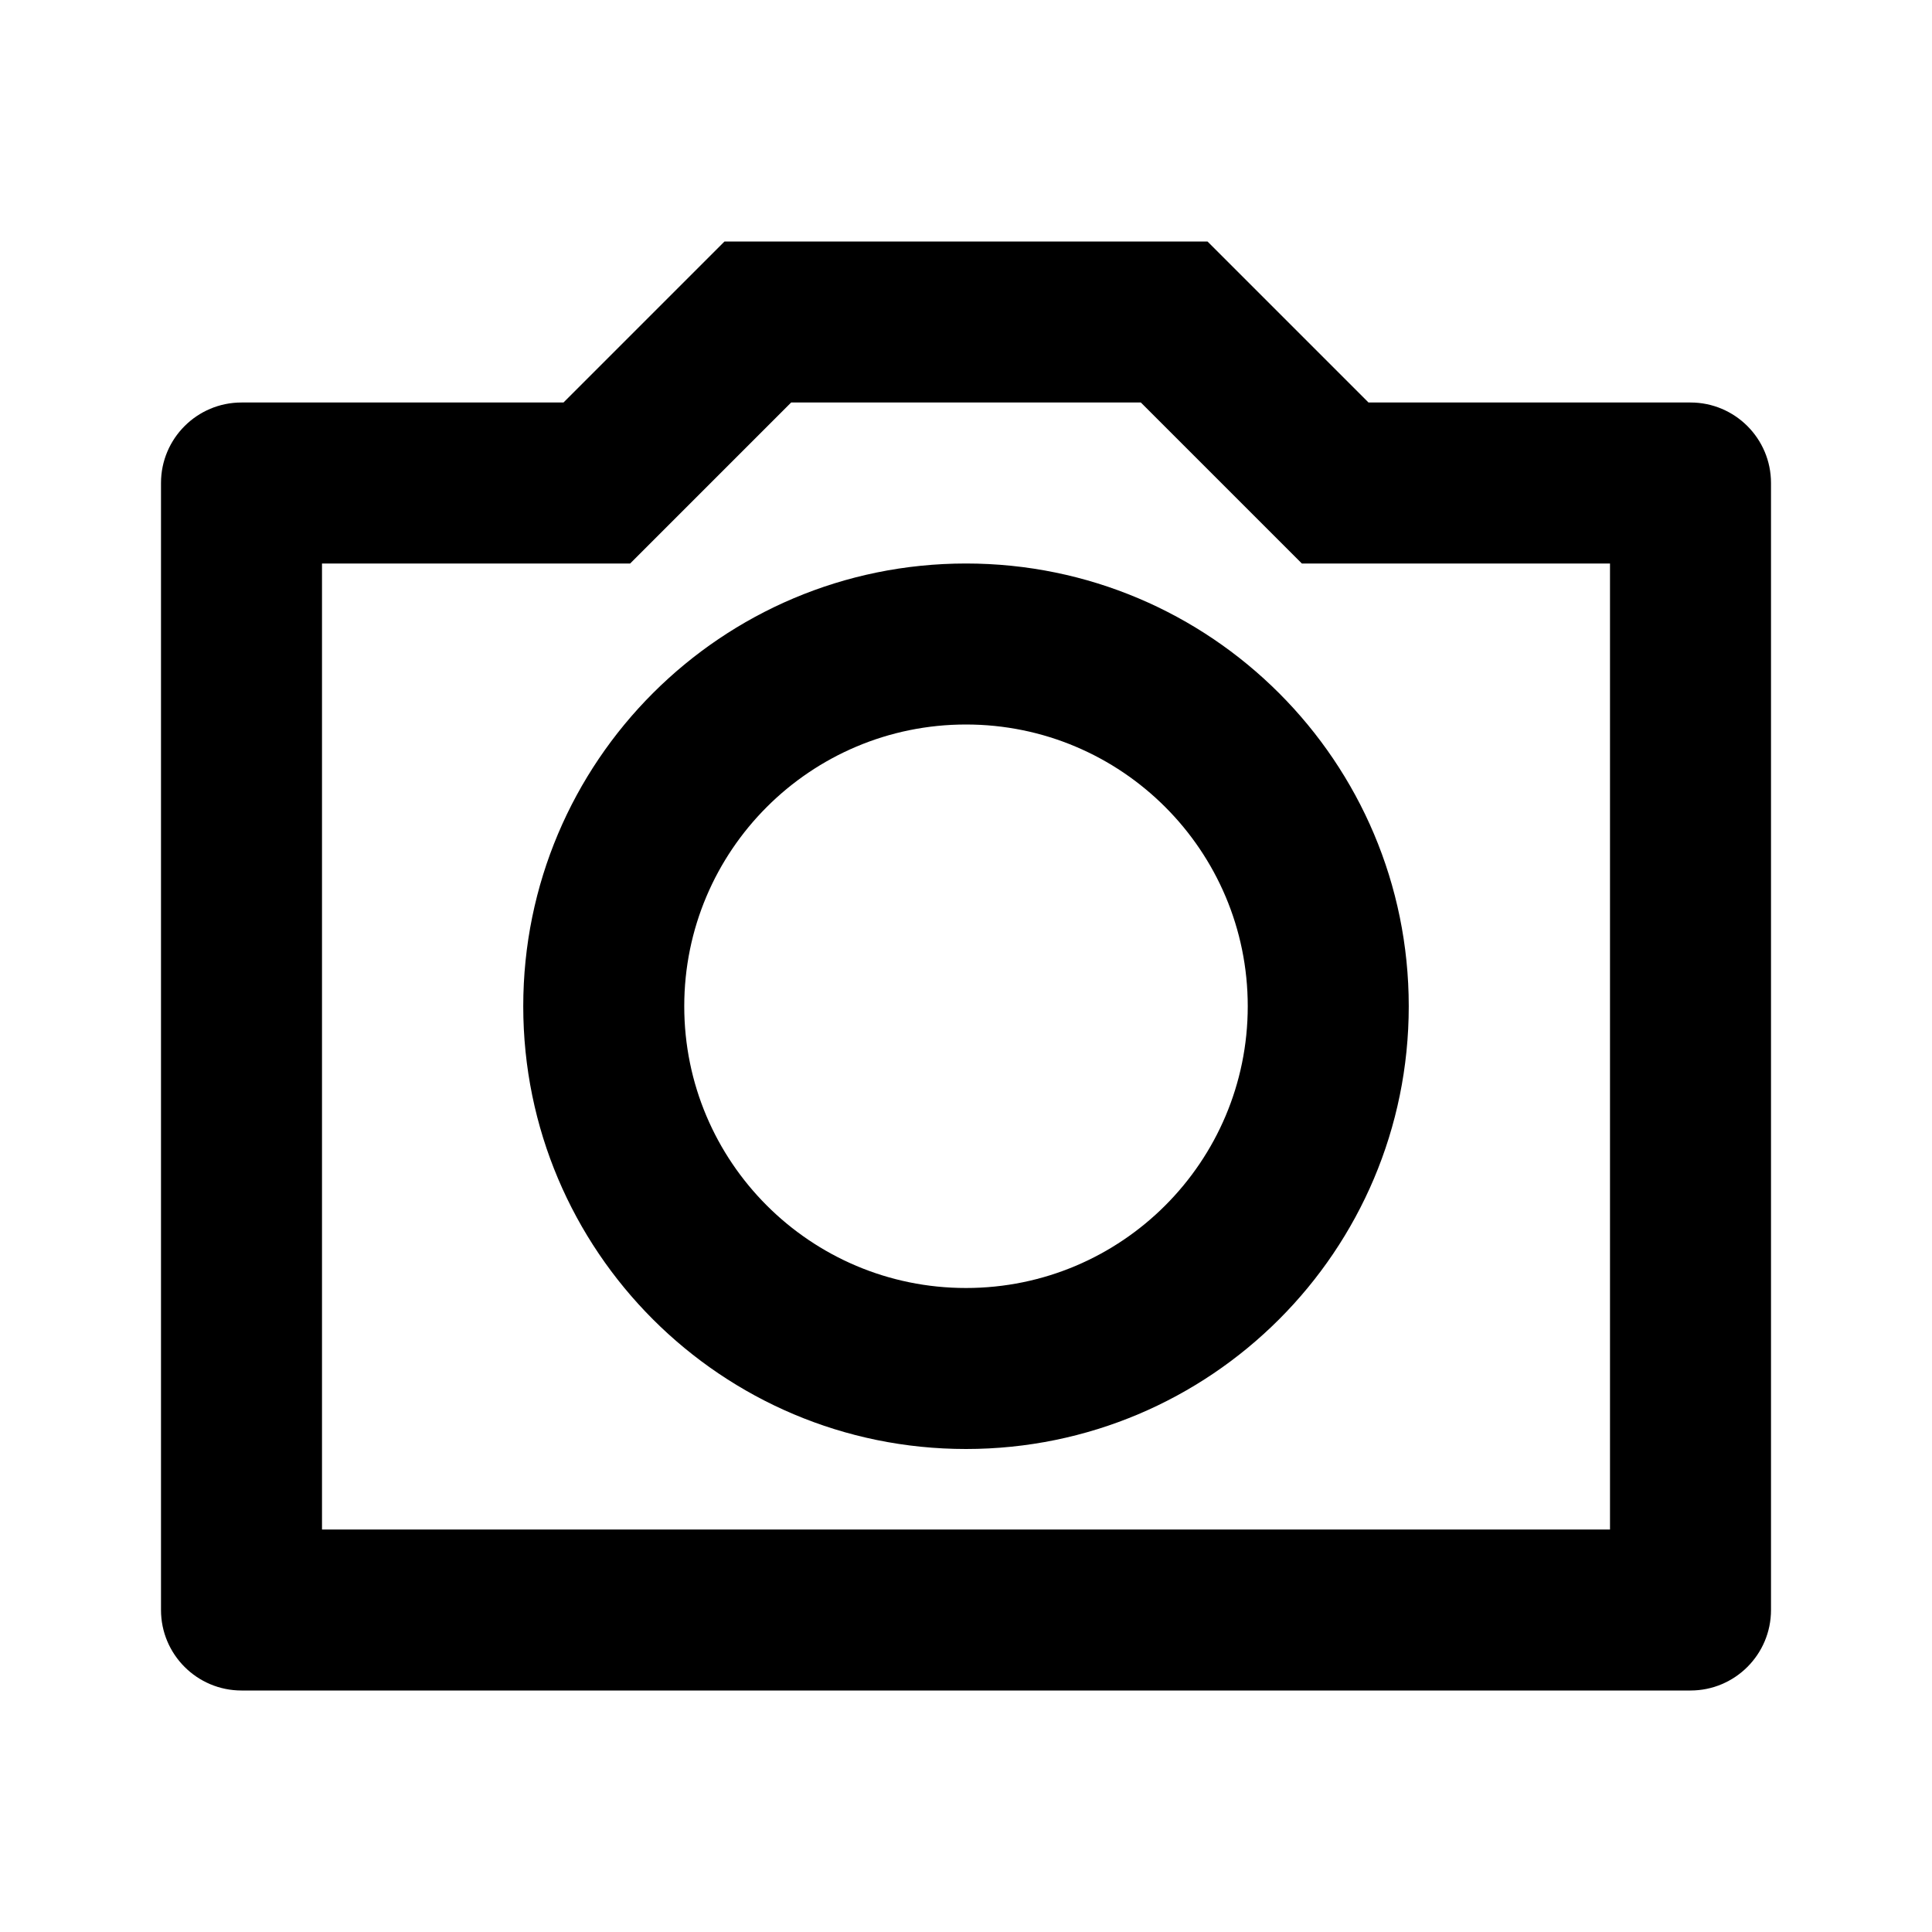
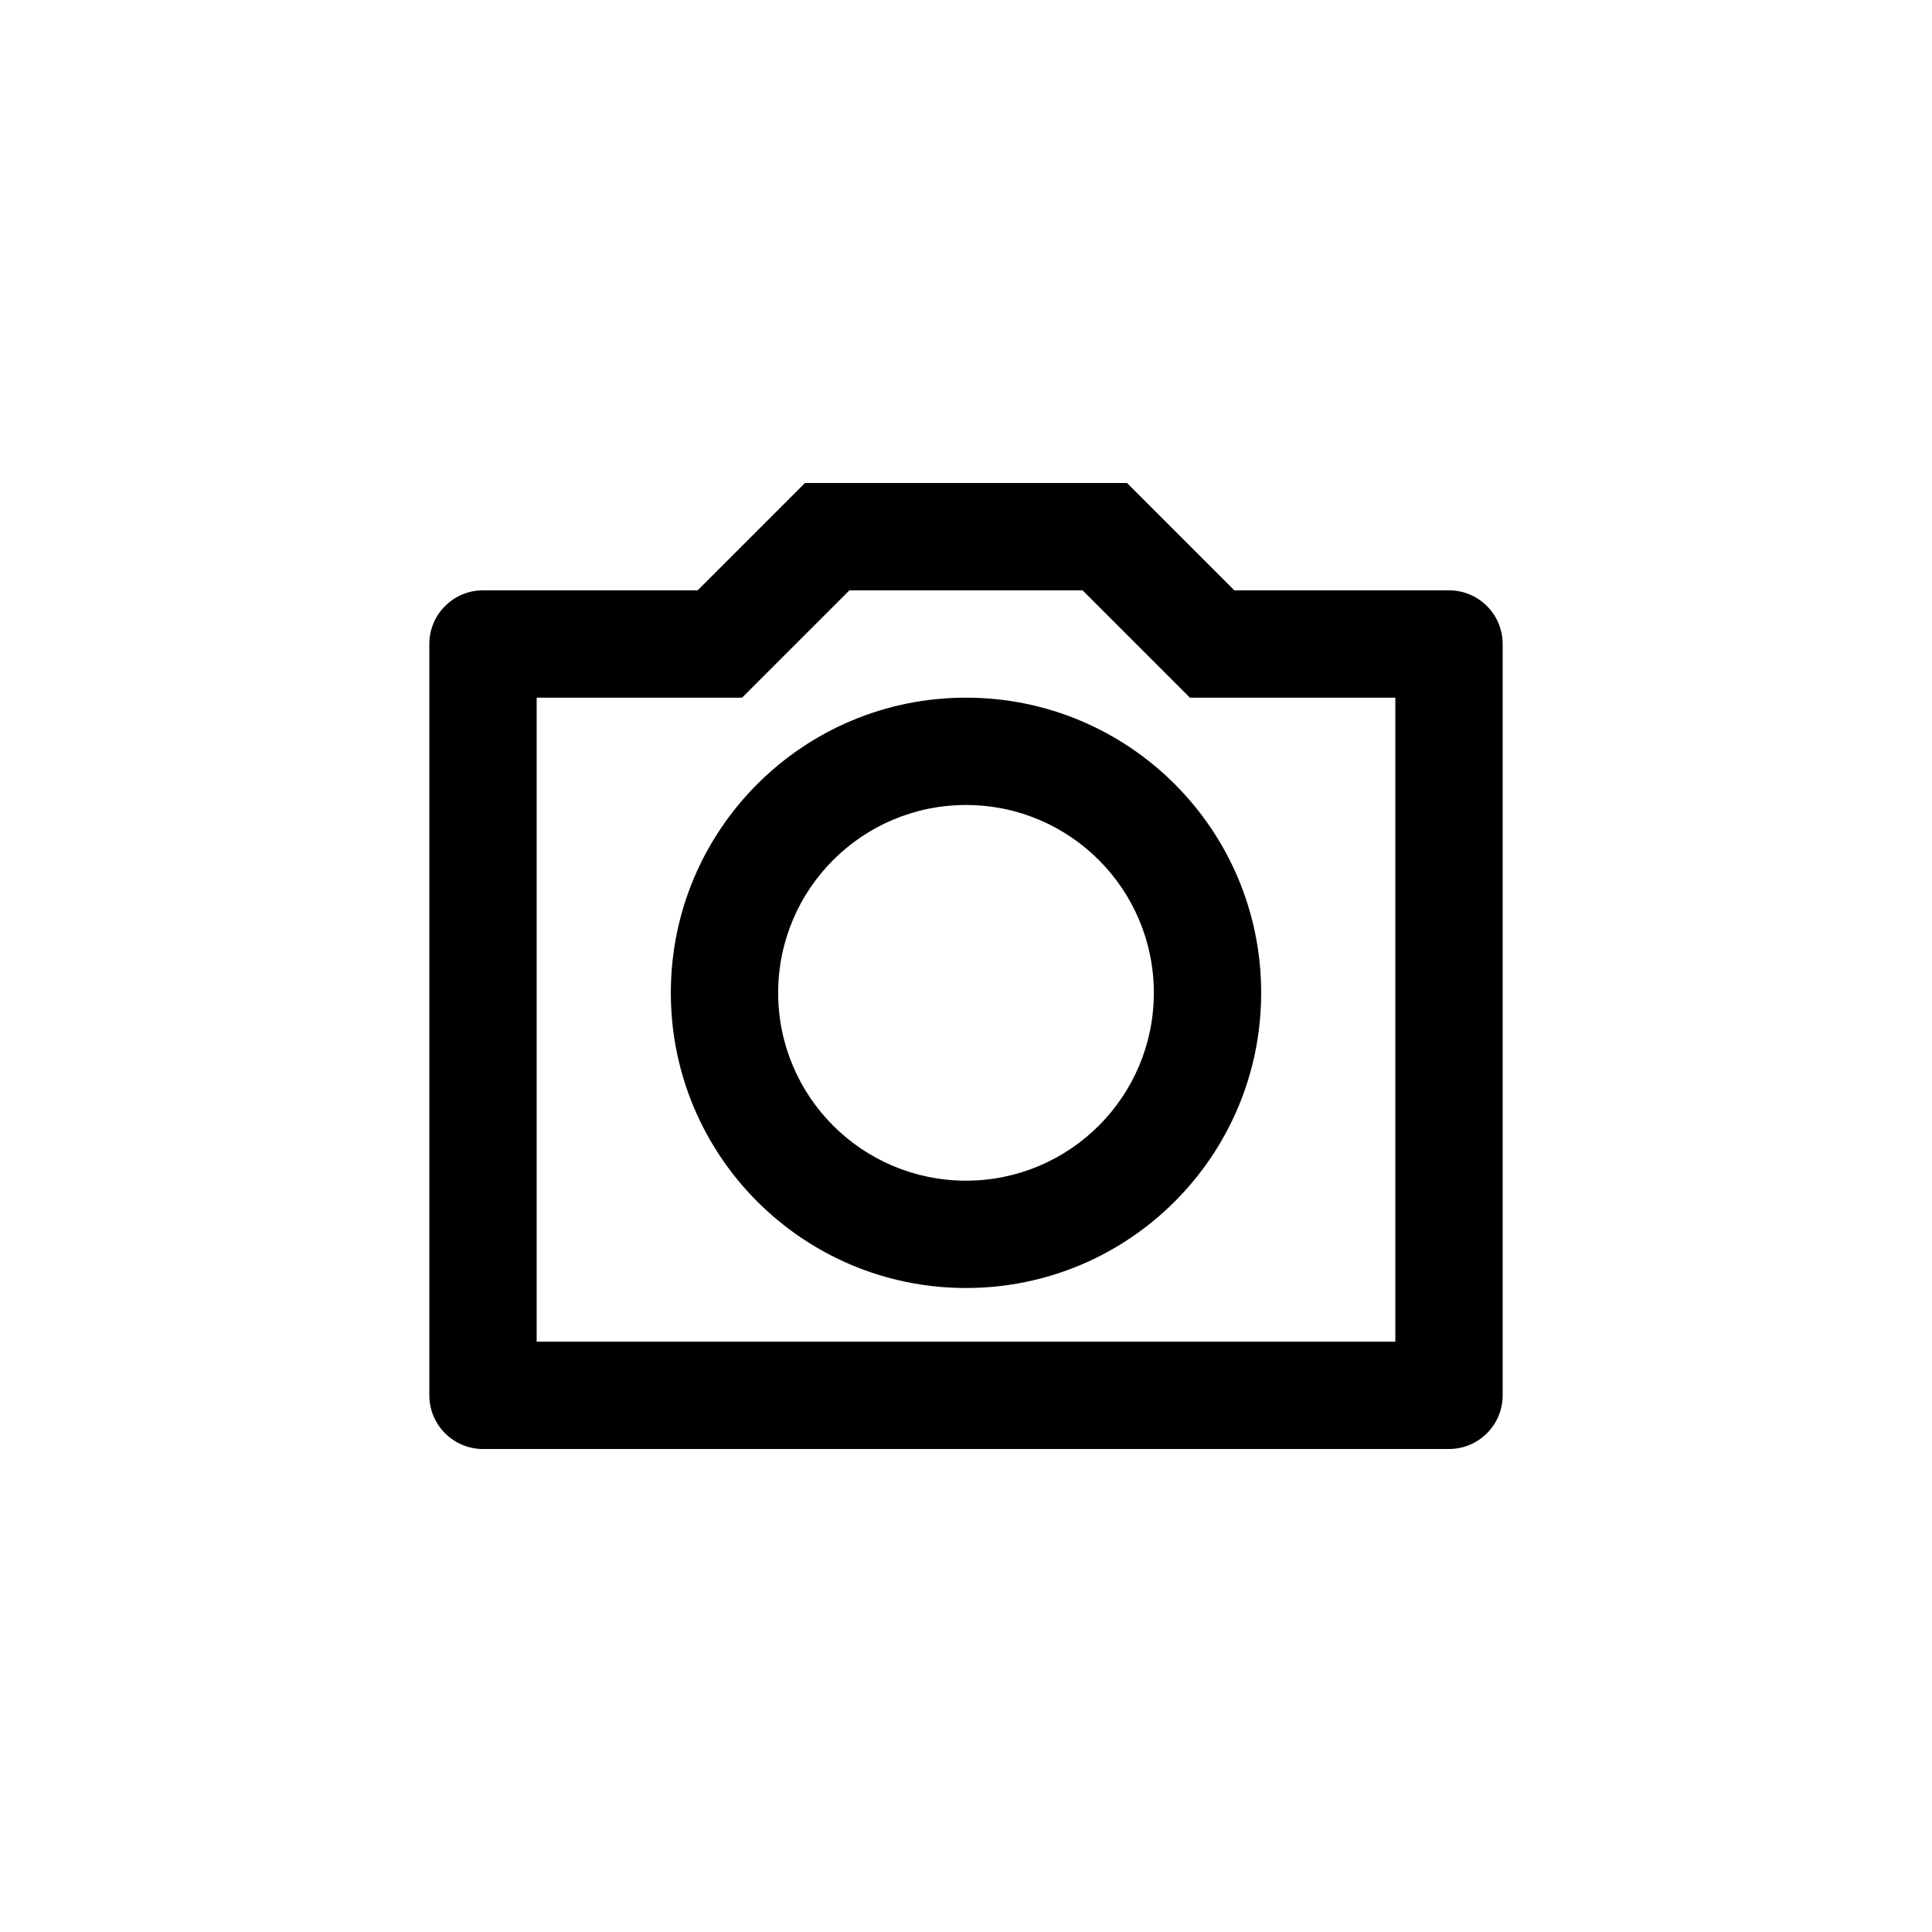
- <svg xmlns="http://www.w3.org/2000/svg" width="24" height="24" viewBox="0 0 24 24" fill="none">
-   <path fill-rule="evenodd" clip-rule="evenodd" d="M15 3H9L7 5H3C2.448 5 2 5.448 2 6V20C2 20.552 2.448 21 3 21H21C21.552 21 22 20.552 22 20V6C22 5.448 21.552 5 21 5H17L15 3ZM7.828 7L9.828 5H14.172L16.172 7H20V19H4V7H7.828ZM12 18C8.962 18 6.5 15.538 6.5 12.5C6.5 9.462 8.962 7 12 7C15.038 7 17.5 9.462 17.5 12.5C17.5 15.538 15.038 18 12 18ZM15.5 12.5C15.5 14.433 13.933 16 12 16C10.067 16 8.5 14.433 8.5 12.5C8.5 10.567 10.067 9 12 9C13.933 9 15.5 10.567 15.5 12.5Z" fill="black" />
+ <svg xmlns="http://www.w3.org/2000/svg" width="36" height="36" viewBox="0 0 36 36" fill="none">
+   <path fill-rule="evenodd" clip-rule="evenodd" d="M21 9H15L13 11H9C8.448 11 8 11.448 8 12V26C8 26.552 8.448 27 9 27H27C27.552 27 28 26.552 28 26V12C28 11.448 27.552 11 27 11H23L21 9ZM13.828 13L15.828 11H20.172L22.172 13H26V25H10V13H13.828ZM18 24C14.962 24 12.5 21.538 12.5 18.5C12.5 15.462 14.962 13 18 13C21.038 13 23.5 15.462 23.5 18.5C23.5 21.538 21.038 24 18 24ZM21.5 18.5C21.5 20.433 19.933 22 18 22C16.067 22 14.5 20.433 14.5 18.5C14.5 16.567 16.067 15 18 15C19.933 15 21.5 16.567 21.5 18.5Z" fill="black" />
</svg>
